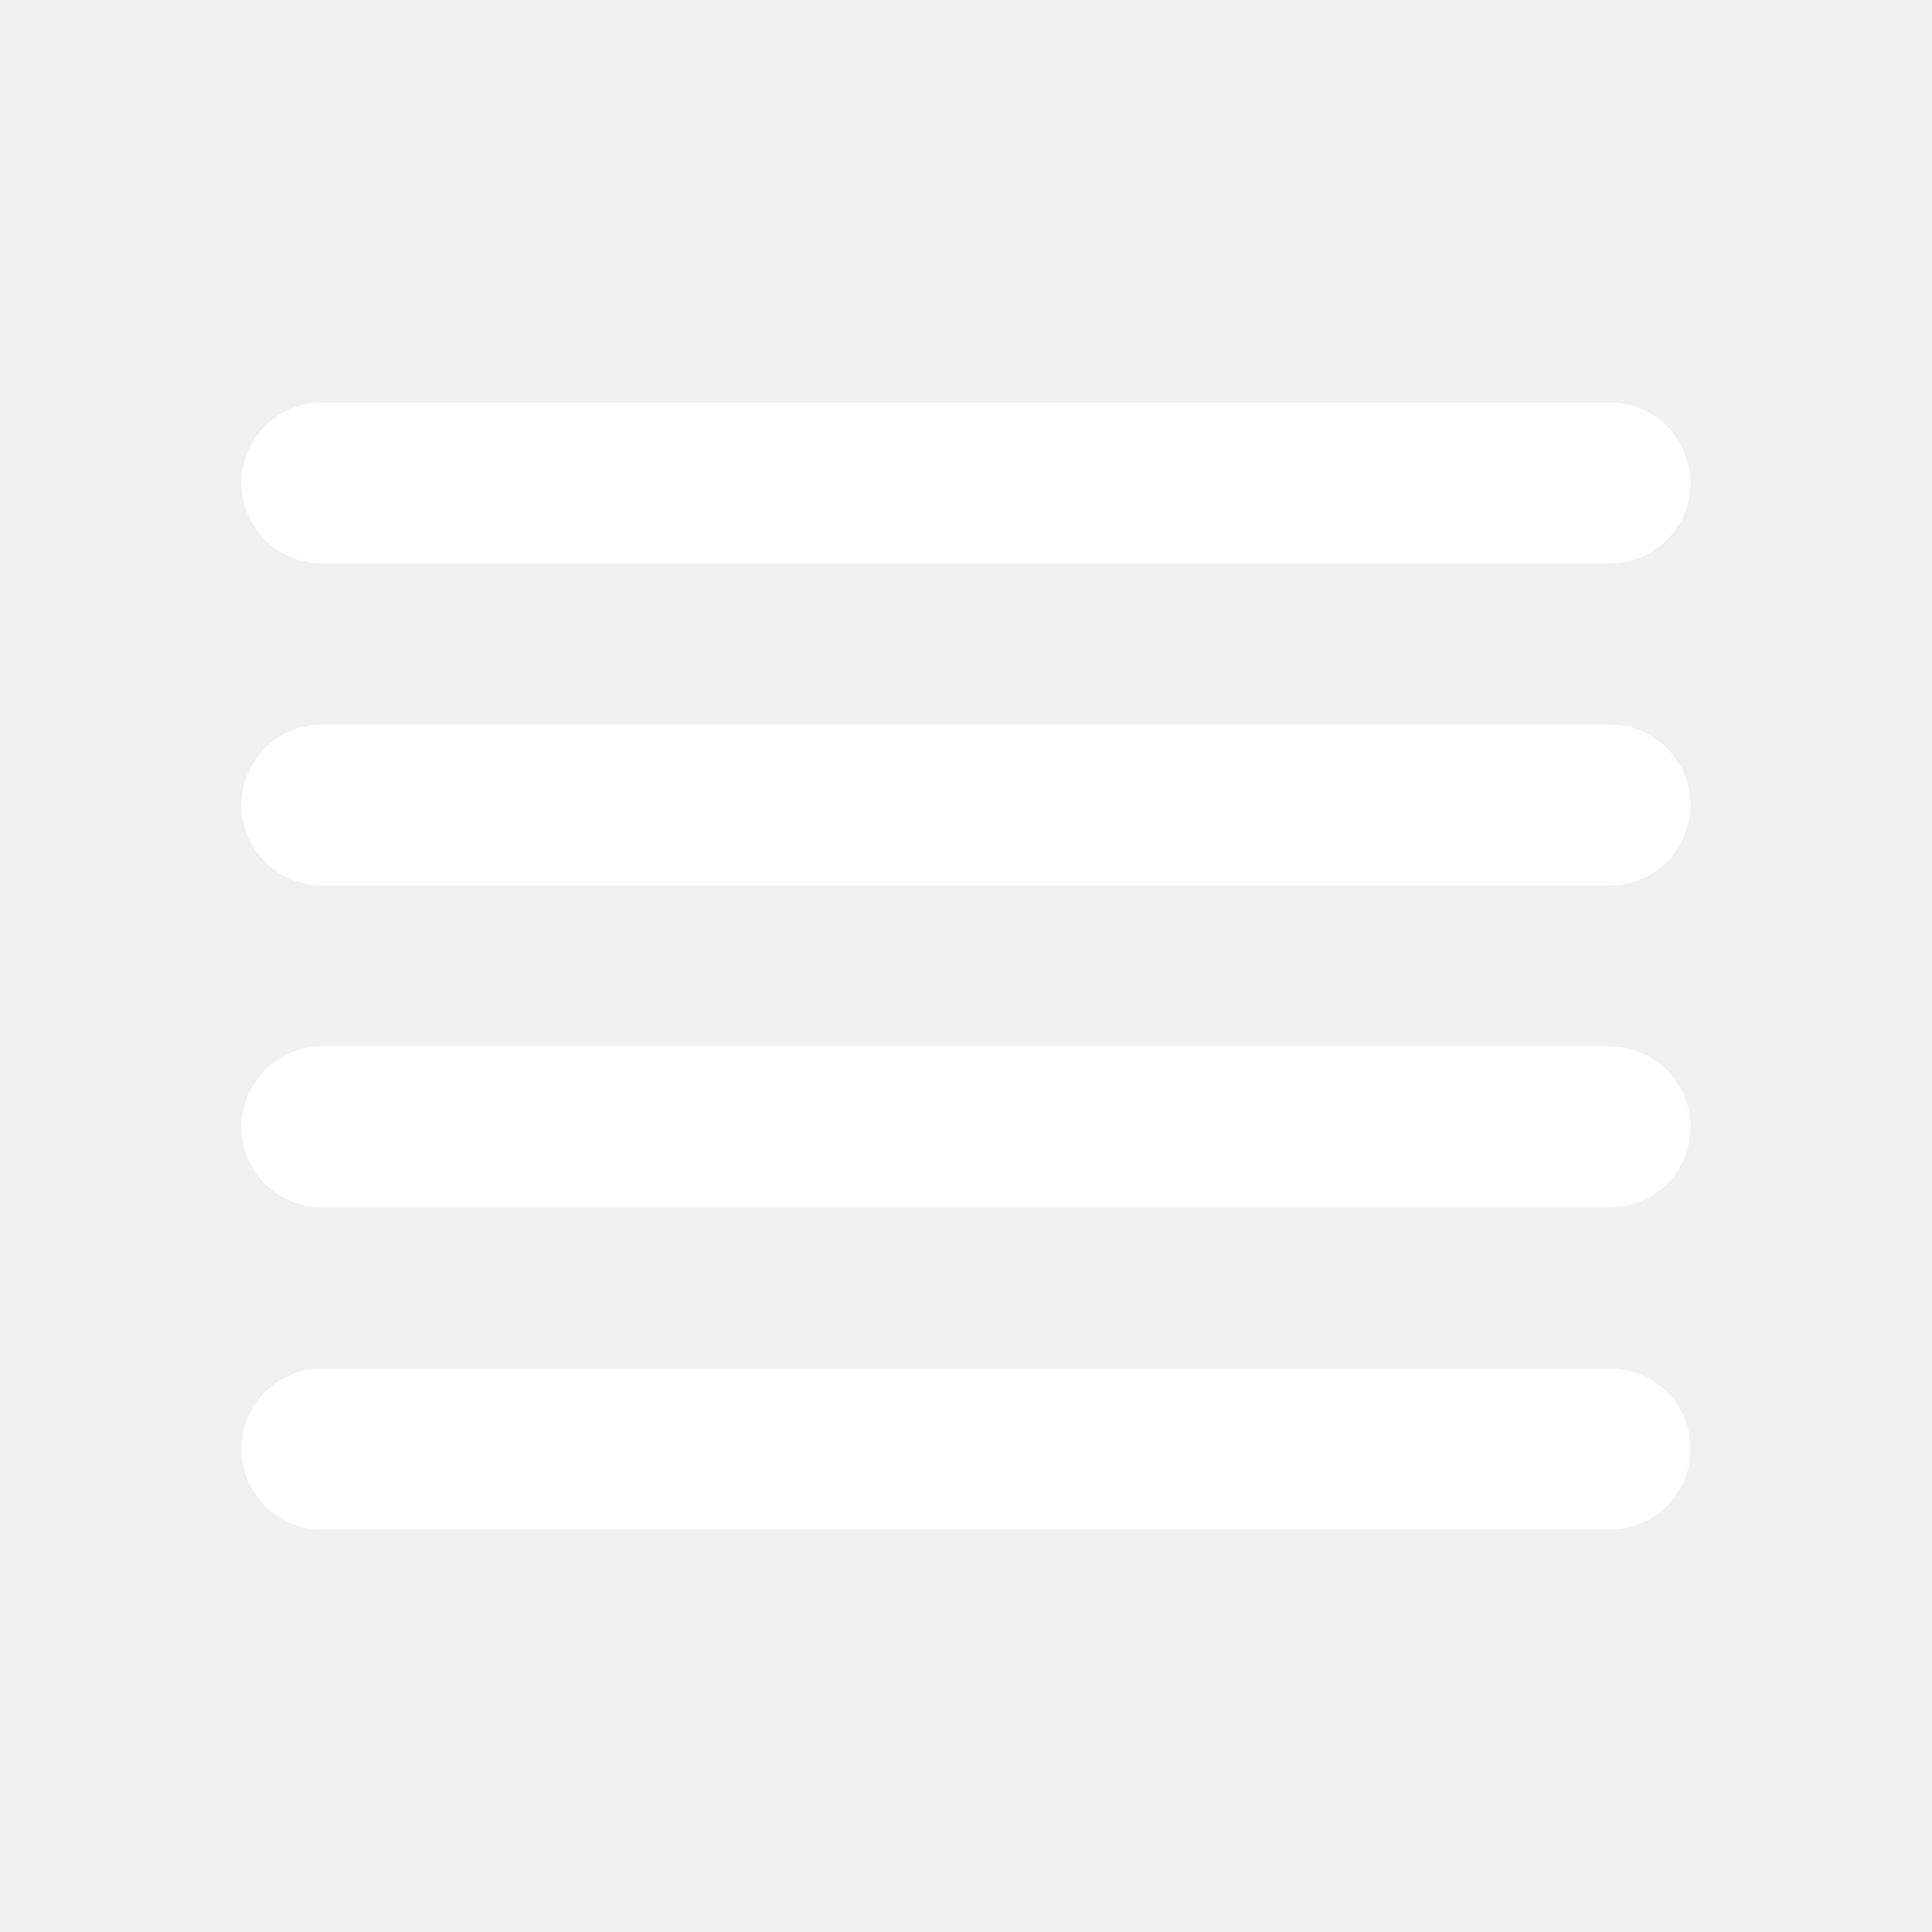
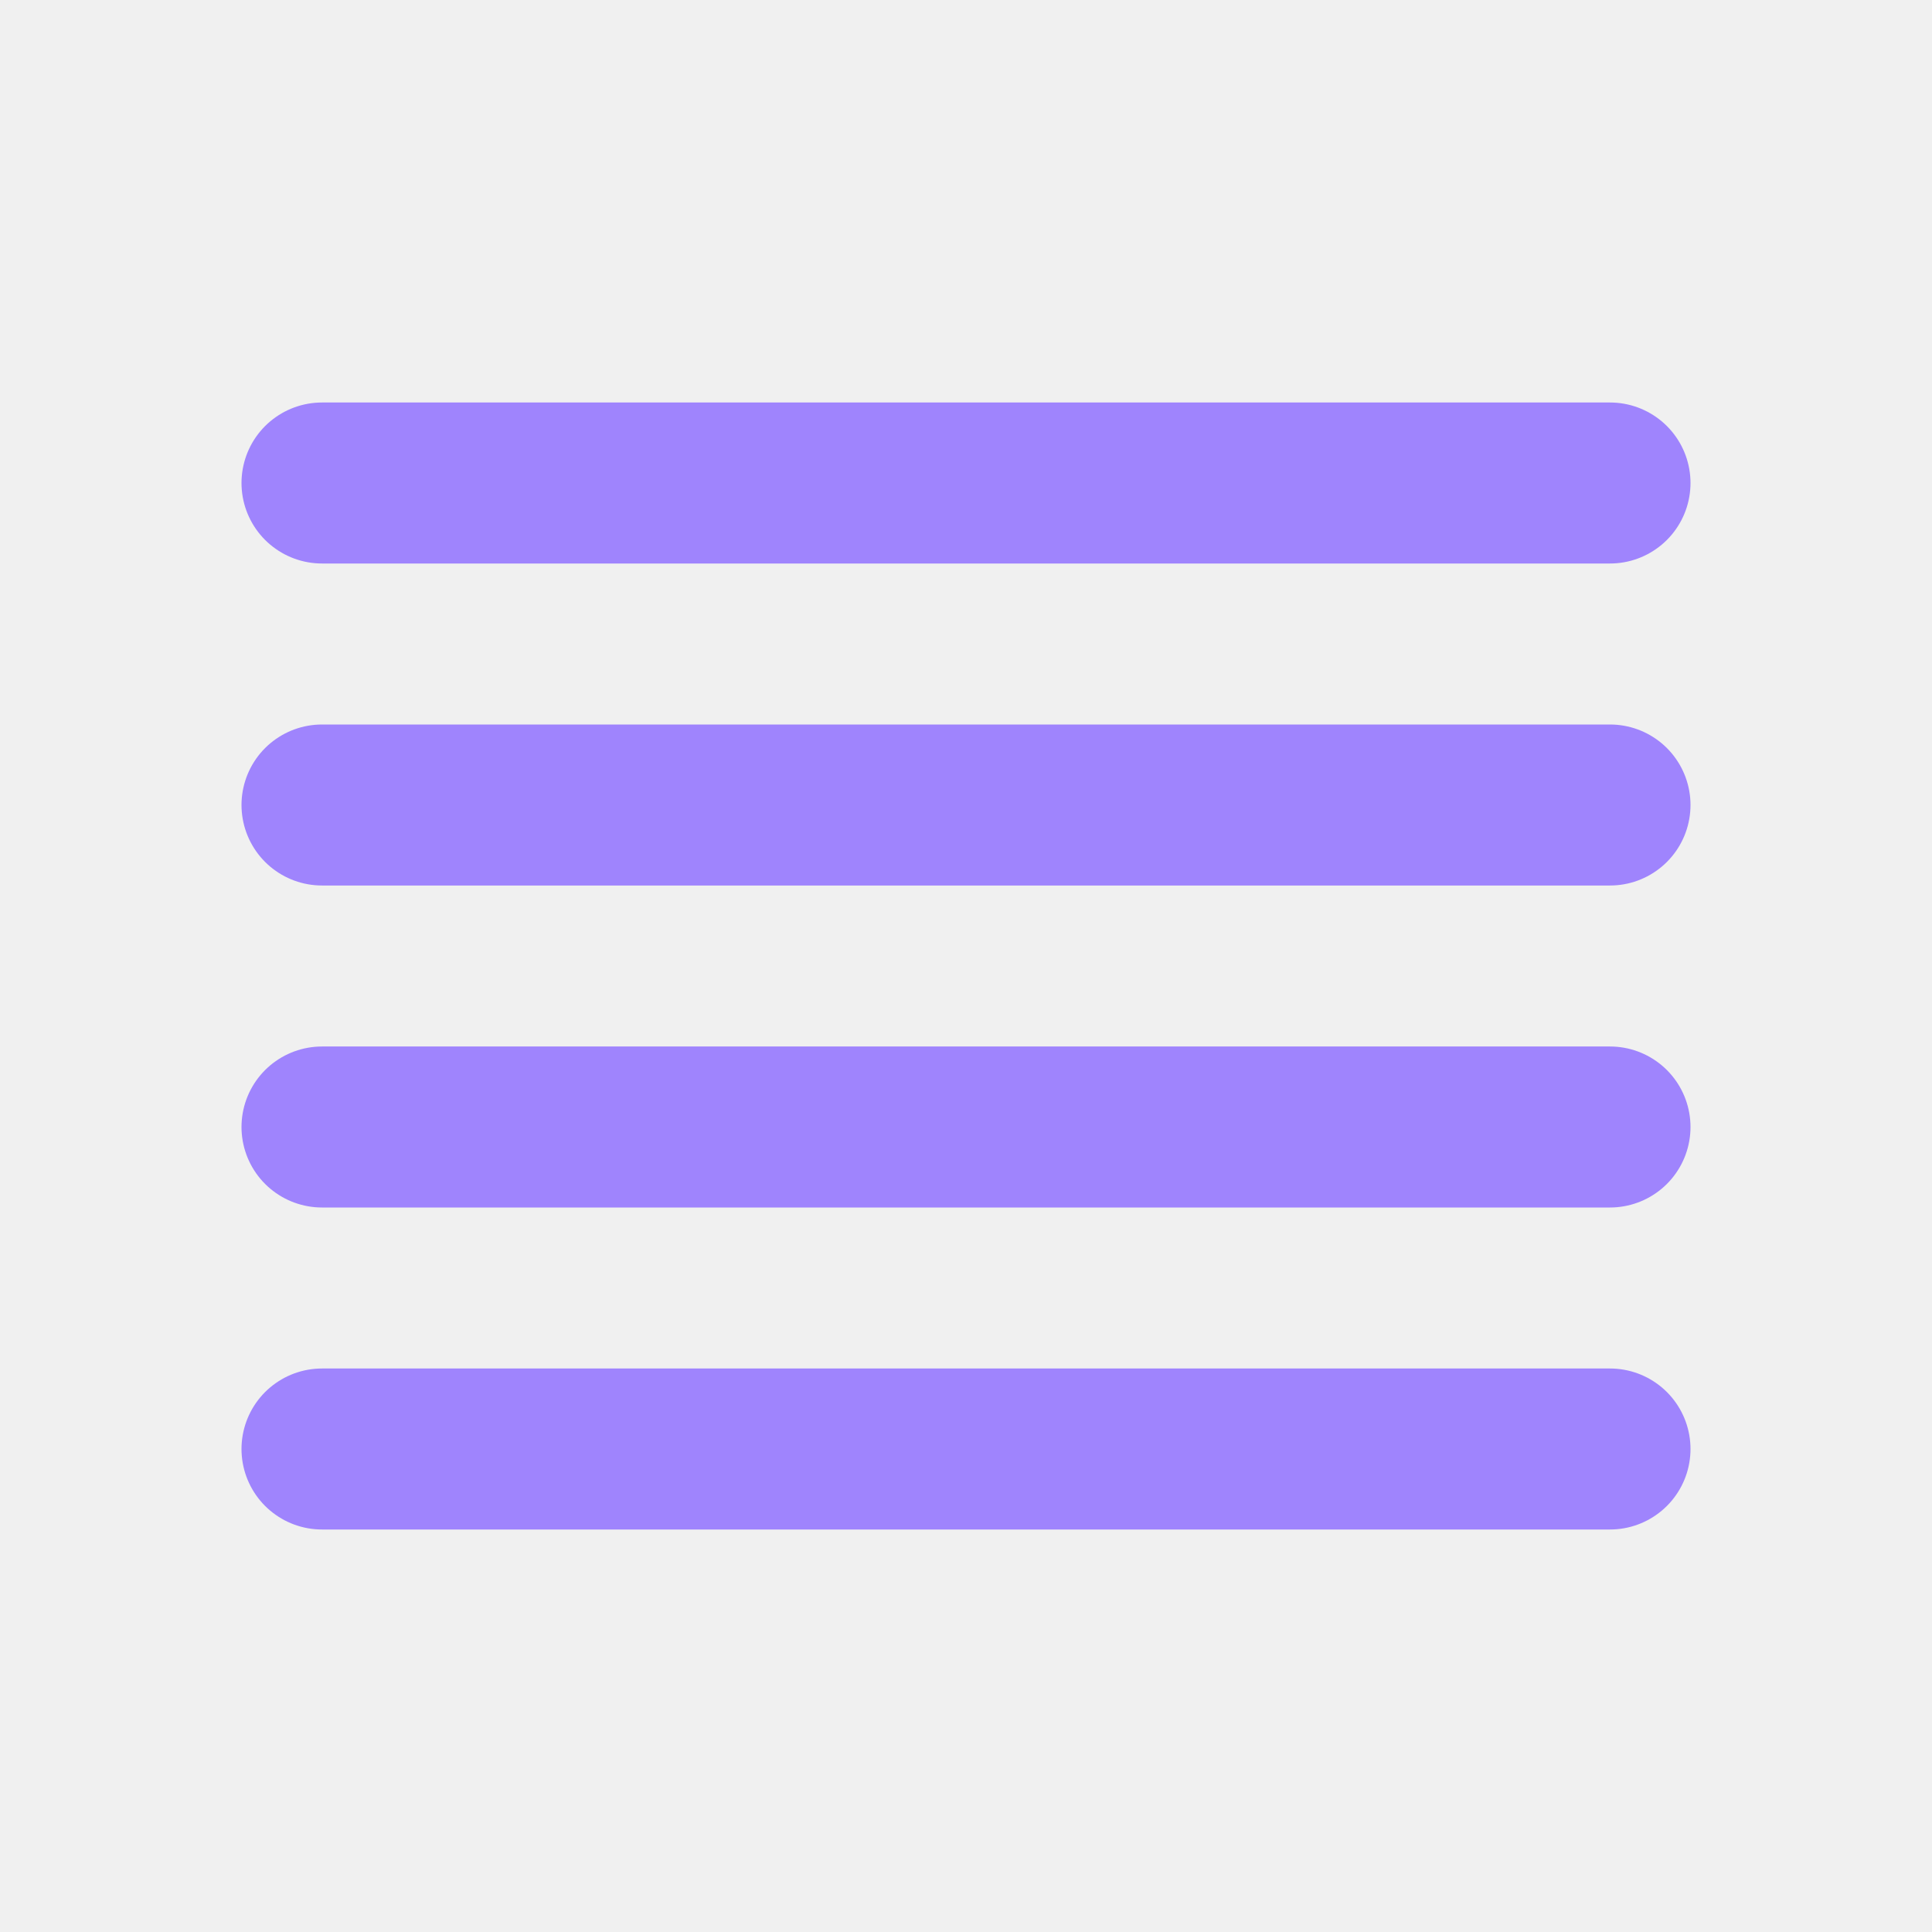
<svg xmlns="http://www.w3.org/2000/svg" width="800px" height="800px" viewBox="0 0 24 24">
  <g id="Complete">
    <g id="align-justify">
      <g>
-         <polygon fill="#ffffff" points="20 18 4 18 4 18 20 18 20 18" stroke="#ffffff" stroke-linecap="round" stroke-linejoin="round" stroke-width="2" />
-         <polygon fill="#ffffff" points="20 14 4 14 4 14 20 14 20 14" stroke="#ffffff" stroke-linecap="round" stroke-linejoin="round" stroke-width="2" />
-         <polygon fill="#ffffff" points="20 10 4 10 4 10 20 10 20 10" stroke="#ffffff" stroke-linecap="round" stroke-linejoin="round" stroke-width="2" />
-         <polygon fill="#ffffff" points="20 6 4 6 4 6 20 6 20 6" stroke="#ffffff" stroke-linecap="round" stroke-linejoin="round" stroke-width="2" />
+         <polygon fill="#9f84fd" points="20 18 4 18 4 18 20 18 20 18" stroke="#9f84fd" stroke-linecap="round" stroke-linejoin="round" stroke-width="2" />
+         <polygon fill="#9f84fd" points="20 14 4 14 4 14 20 14 20 14" stroke="#9f84fd" stroke-linecap="round" stroke-linejoin="round" stroke-width="2" />
+         <polygon fill="#9f84fd" points="20 10 4 10 4 10 20 10 20 10" stroke="#9f84fd" stroke-linecap="round" stroke-linejoin="round" stroke-width="2" />
+         <polygon fill="#9f84fd" points="20 6 4 6 4 6 20 6 20 6" stroke="#9f84fd" stroke-linecap="round" stroke-linejoin="round" stroke-width="2" />
      </g>
    </g>
  </g>
</svg>
